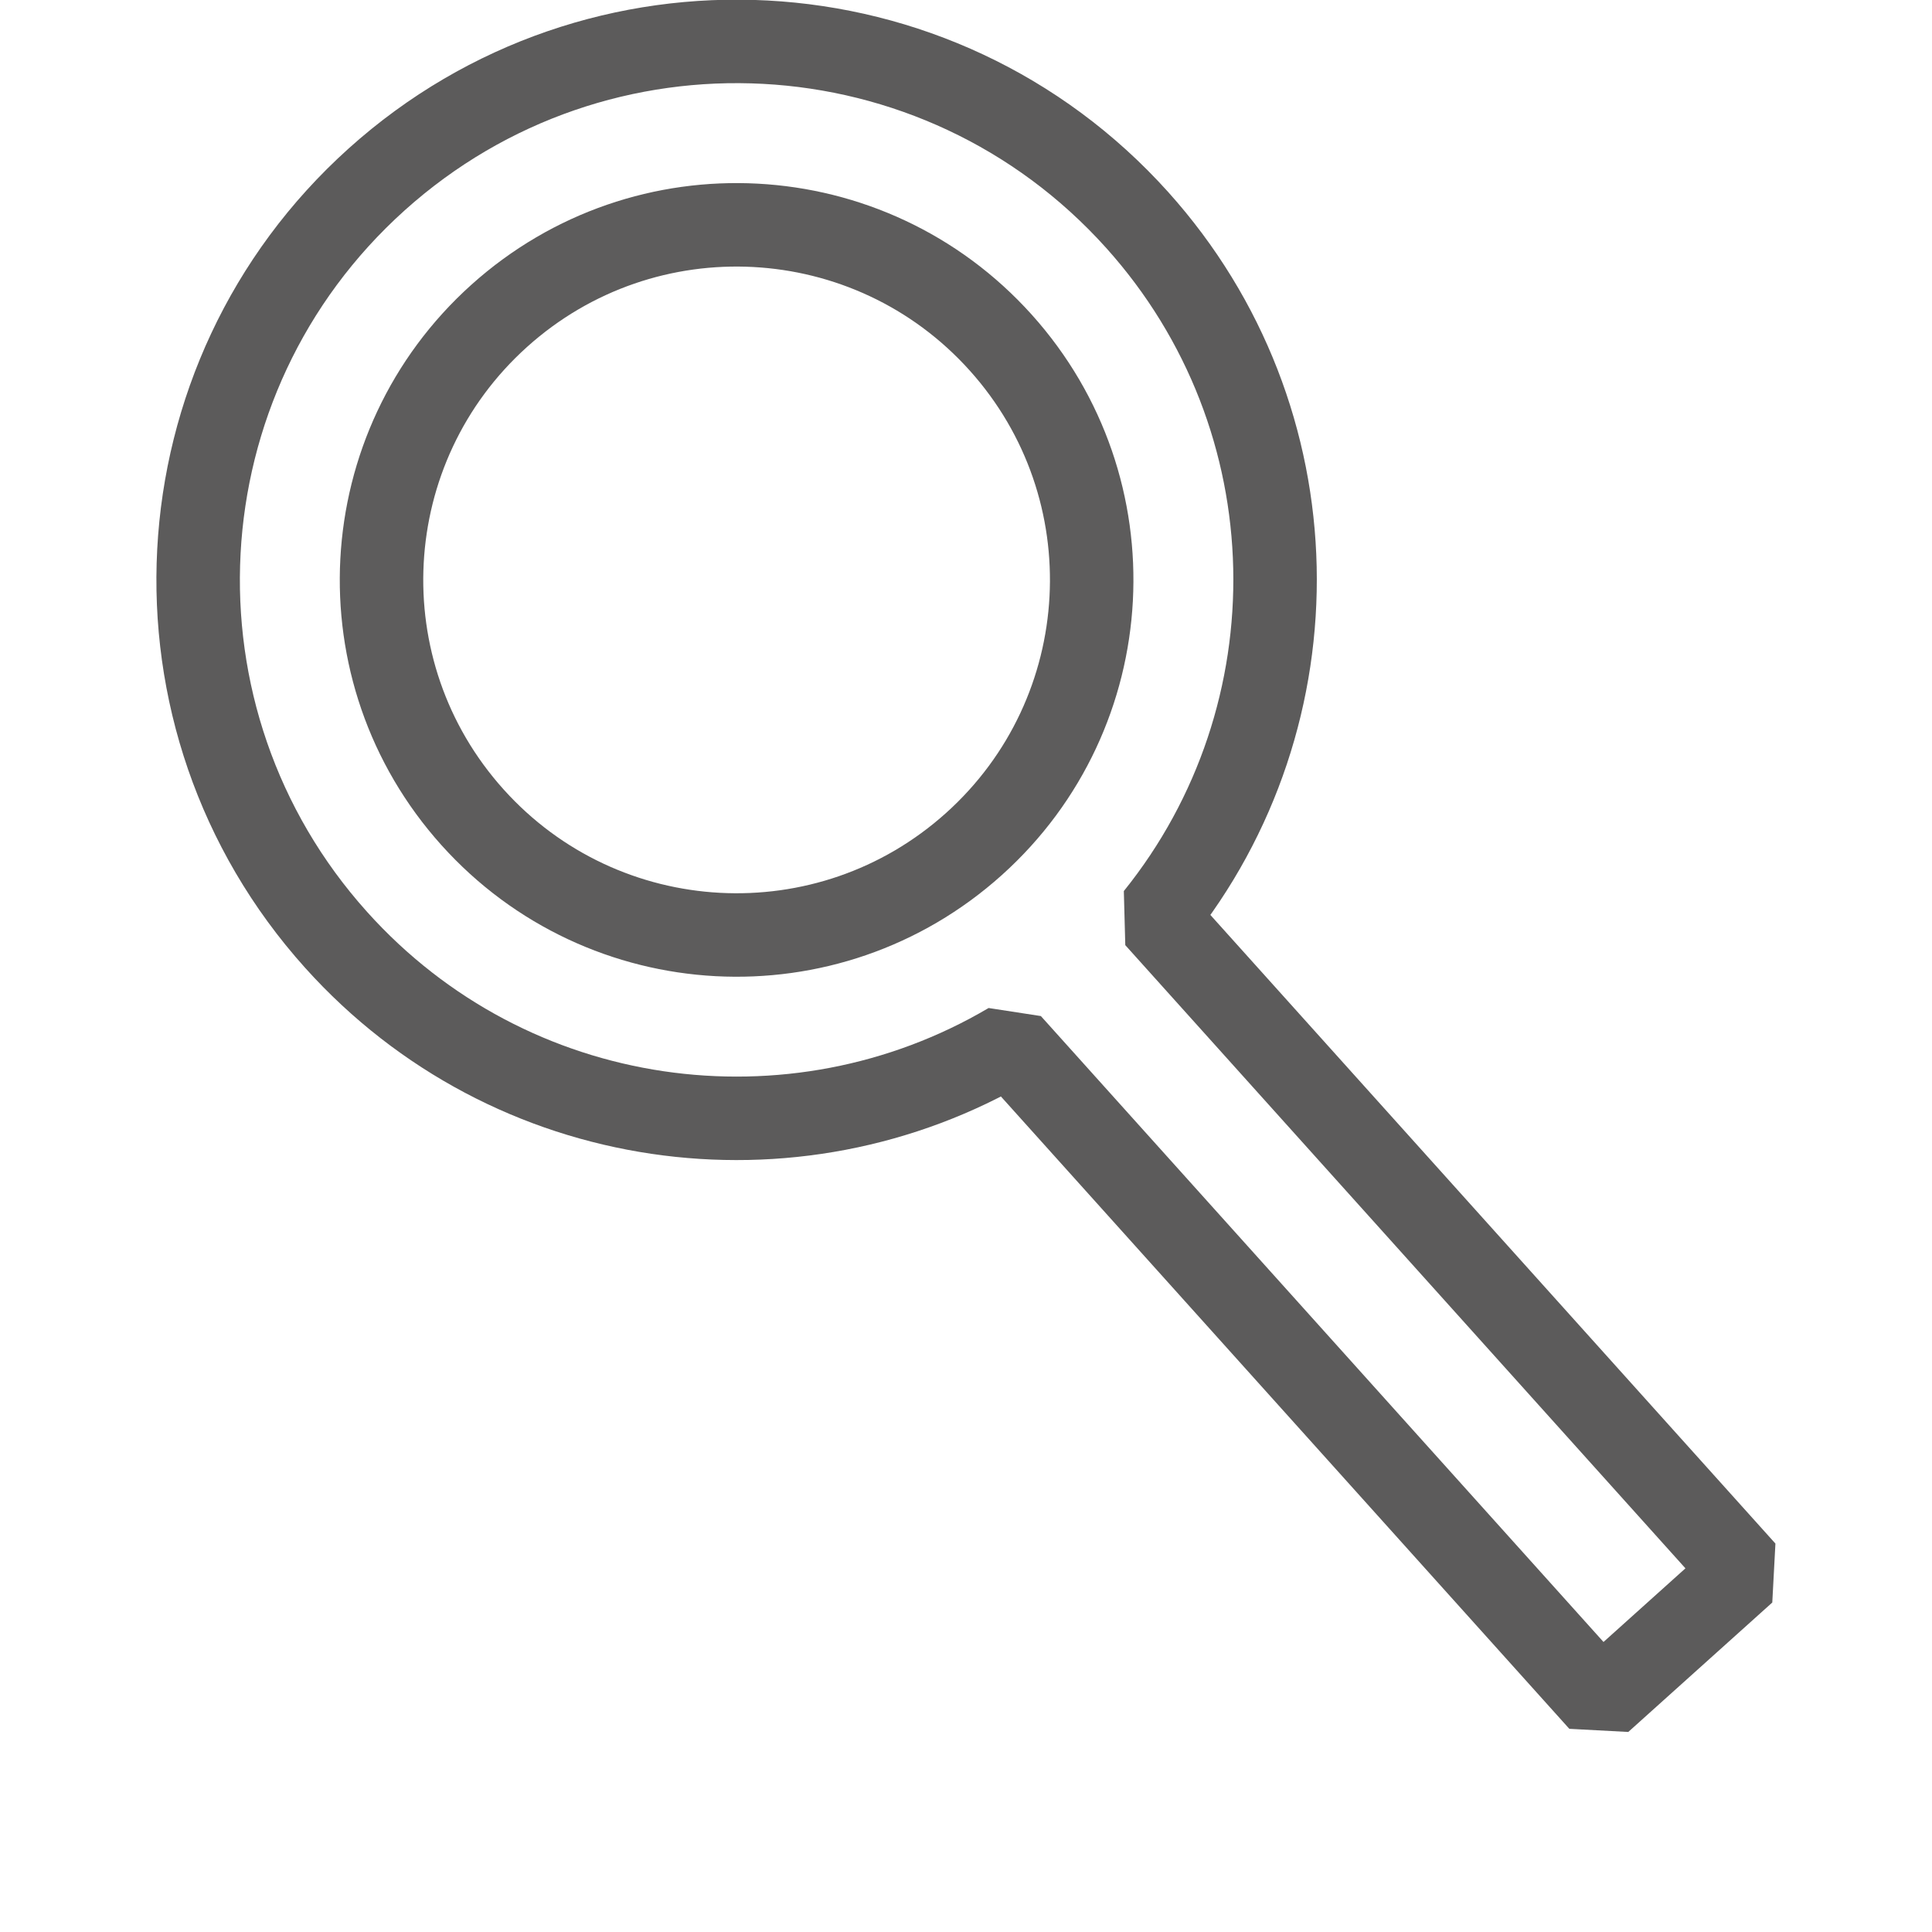
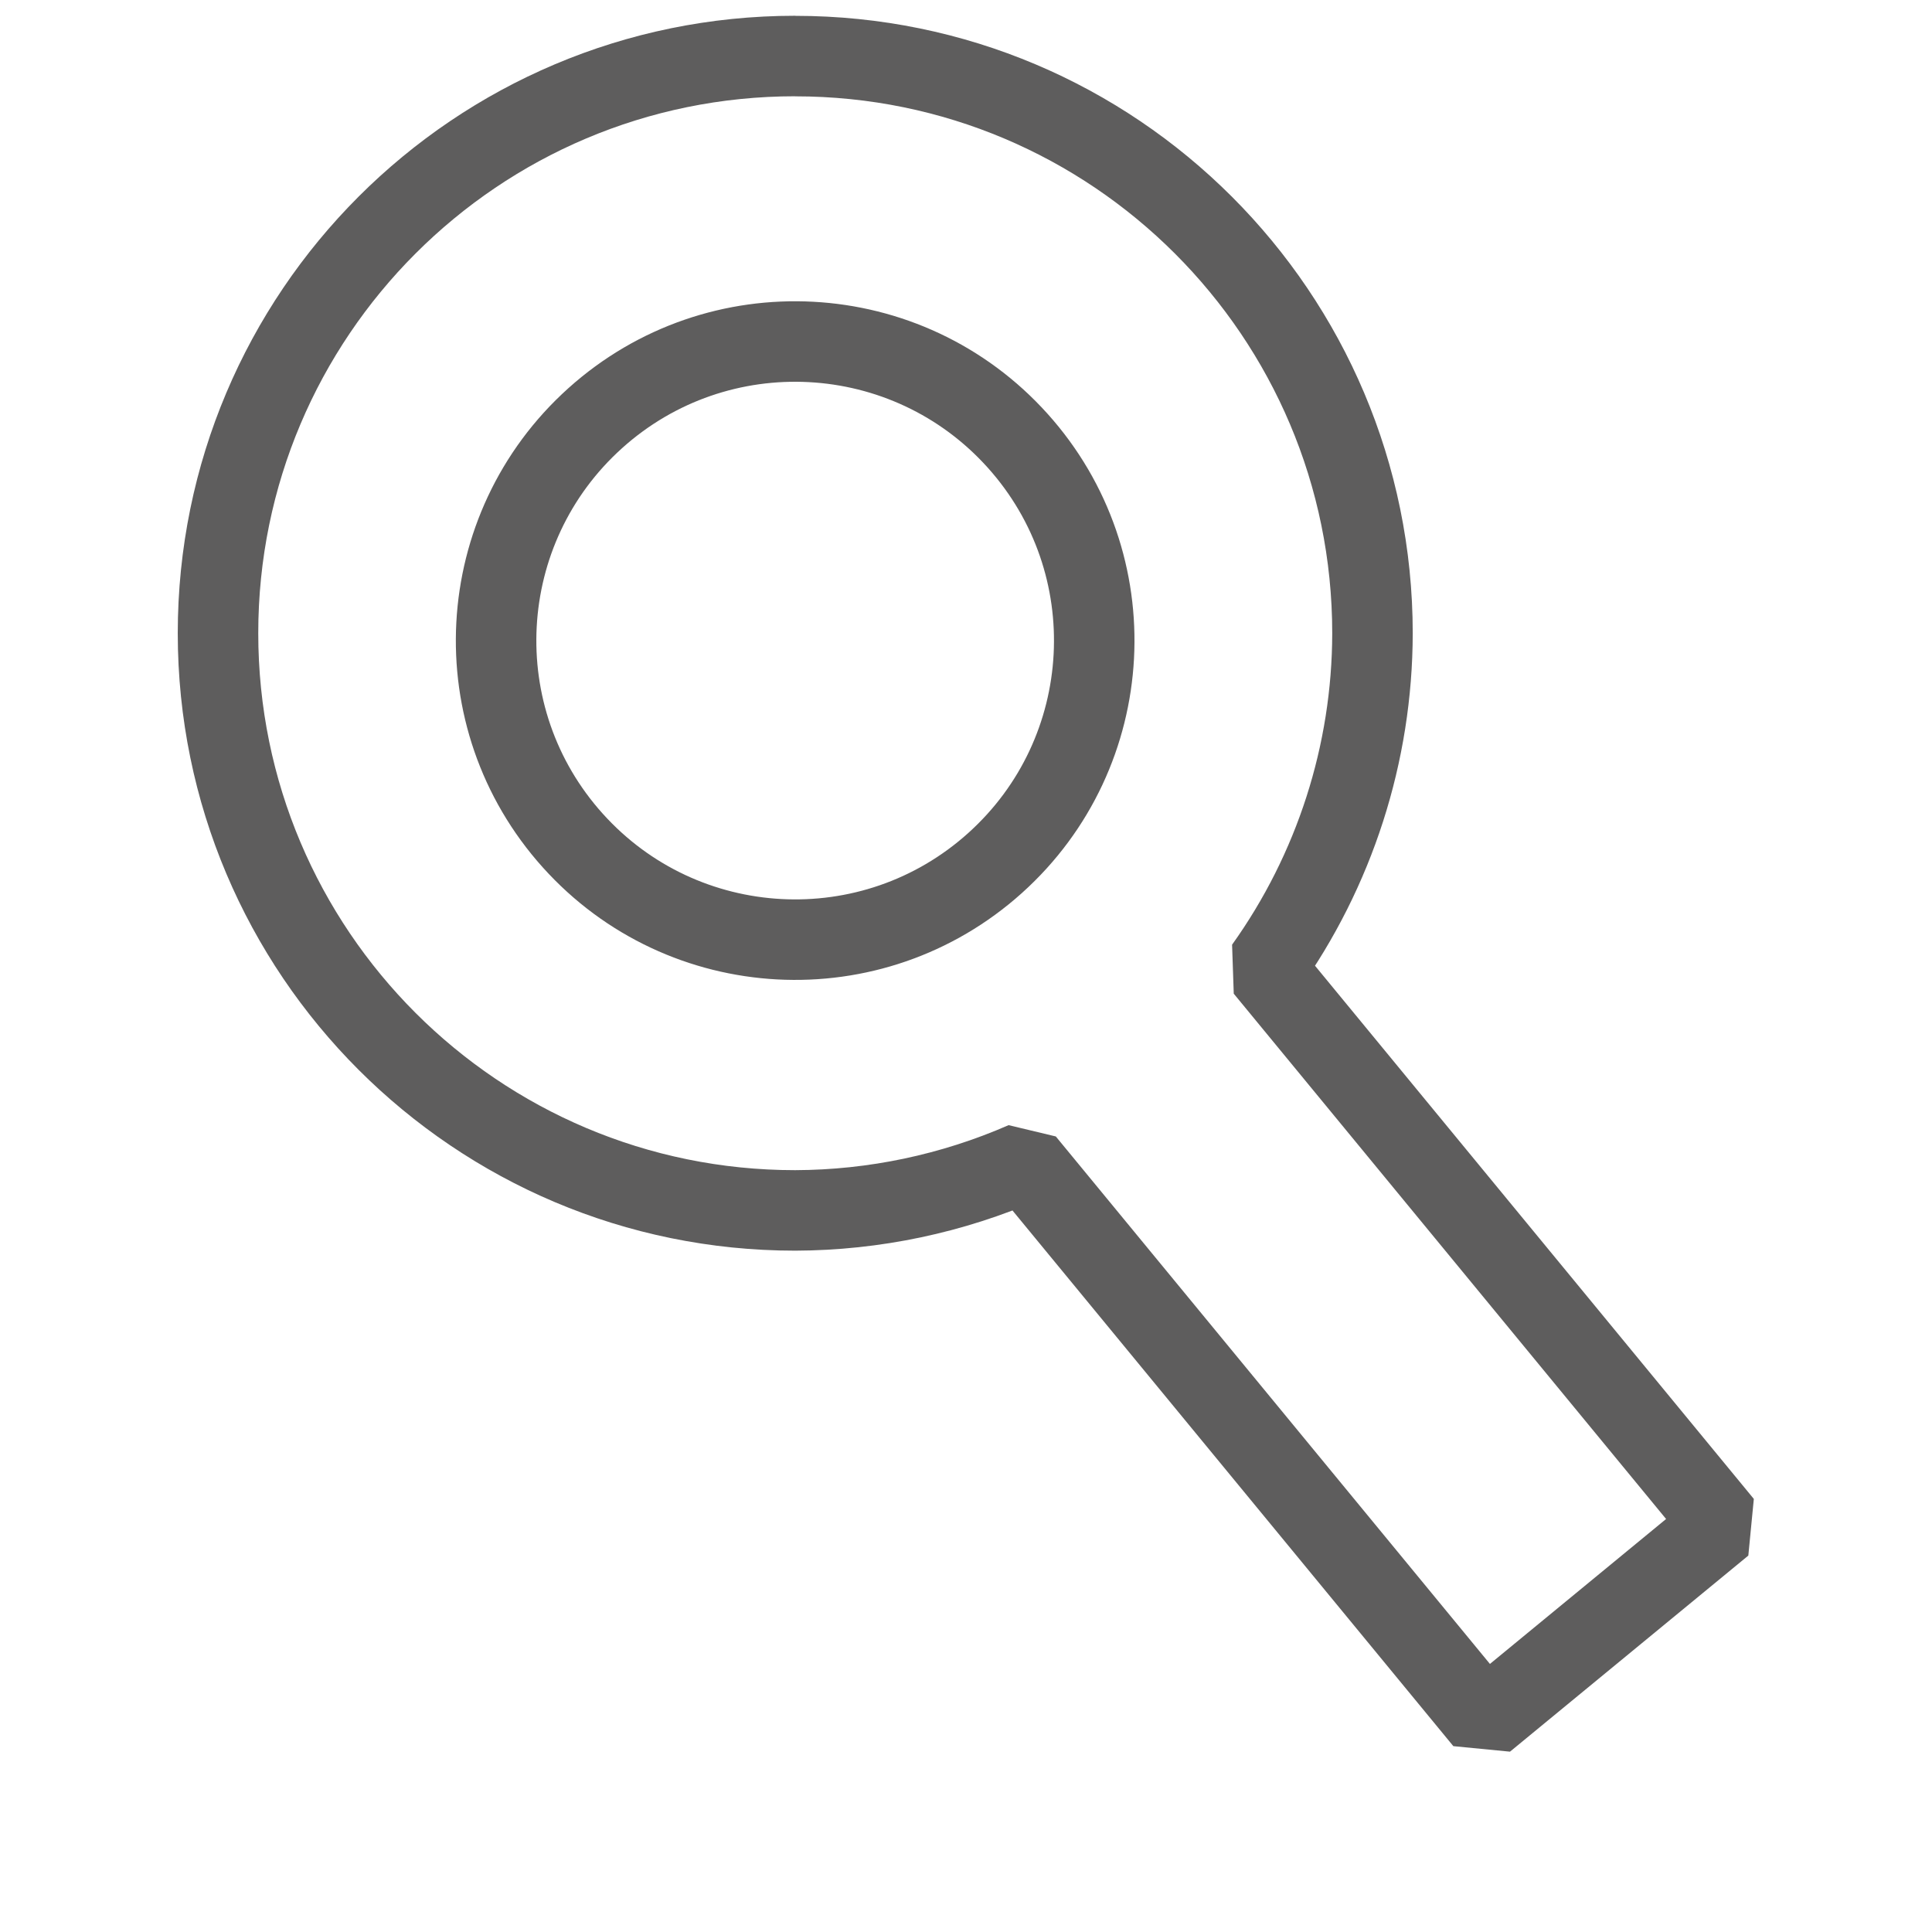
<svg xmlns="http://www.w3.org/2000/svg" width="24" height="24" viewBox="0 0 24 24" id="svg3499" version="1.1">
  <defs id="defs3501" />
  <g id="layer1" transform="translate(0,-1028.362)">
    <g id="g5472" transform="translate(-4906.82,1311.229)">
-       <g transform="translate(4388.534,-564.1425)" id="g4024">
-         <path id="path5480" d="m 522.964,283.505 c -2.747,2.47 -2.972,6.699 -0.503,9.446 2.165,2.409 5.683,2.878 8.369,1.293 l 7.336,8.161 1.789,-1.608 -7.305,-8.127 c 2.023,-2.51 1.986,-6.188 -0.239,-8.663 -2.47,-2.747 -6.699,-2.972 -9.446,-0.503 z" style="fill:none;fill-rule:evenodd;stroke:#545353;stroke-width:1.037;stroke-linecap:butt;stroke-linejoin:miter;stroke-miterlimit:0;stroke-dasharray:none;stroke-opacity:0.953" />
-         <circle transform="matrix(0.7436874,-0.6685276,0.6685276,0.7436874,0,0)" r="4.411" cy="567.144" cx="199.391" id="circle5482" style="opacity:0.99;fill:none;fill-opacity:0.488;stroke:#545353;stroke-width:1.037;stroke-linecap:butt;stroke-linejoin:miter;stroke-miterlimit:4;stroke-dasharray:none;stroke-opacity:0.953" />
+       <g id="g4948" transform="matrix(0.9191355,0,0,0.9191355,4405.544,-539.6576)">
+         <g id="g4794" transform="translate(0.9228395,0)">
+           <g id="g4948-3" transform="translate(-0.9228419,0.2428566)">
+             <path id="path4233" d="m 556.125,279.897 a 7.801,7.801 0 0 0 -7.801,7.801 7.801,7.801 0 0 0 7.801,7.801 7.801,7.801 0 0 0 3.102,-0.654 l 6.213,7.549 3.221,-2.65 -6.189,-7.52 a 7.801,7.801 0 0 0 1.455,-4.525 7.801,7.801 0 0 0 -7.801,-7.801 z" style="opacity:0.99;fill:none;fill-opacity:1;stroke:#545353;stroke-width:1.088;stroke-linecap:butt;stroke-linejoin:bevel;stroke-miterlimit:4;stroke-dasharray:none;stroke-opacity:0.945" />
+             <circle transform="matrix(0.7436874,-0.6685276,0.6685276,0.7436874,0,0)" r="4.042" cy="585.816" cx="221.182" id="circle4239" style="opacity:0.99;fill:none;fill-opacity:1;stroke:#545353;stroke-width:1.088;stroke-linecap:butt;stroke-linejoin:miter;stroke-miterlimit:4;stroke-dasharray:none;stroke-opacity:0.945" />
+           </g>
+         </g>
      </g>
    </g>
  </g>
</svg>
